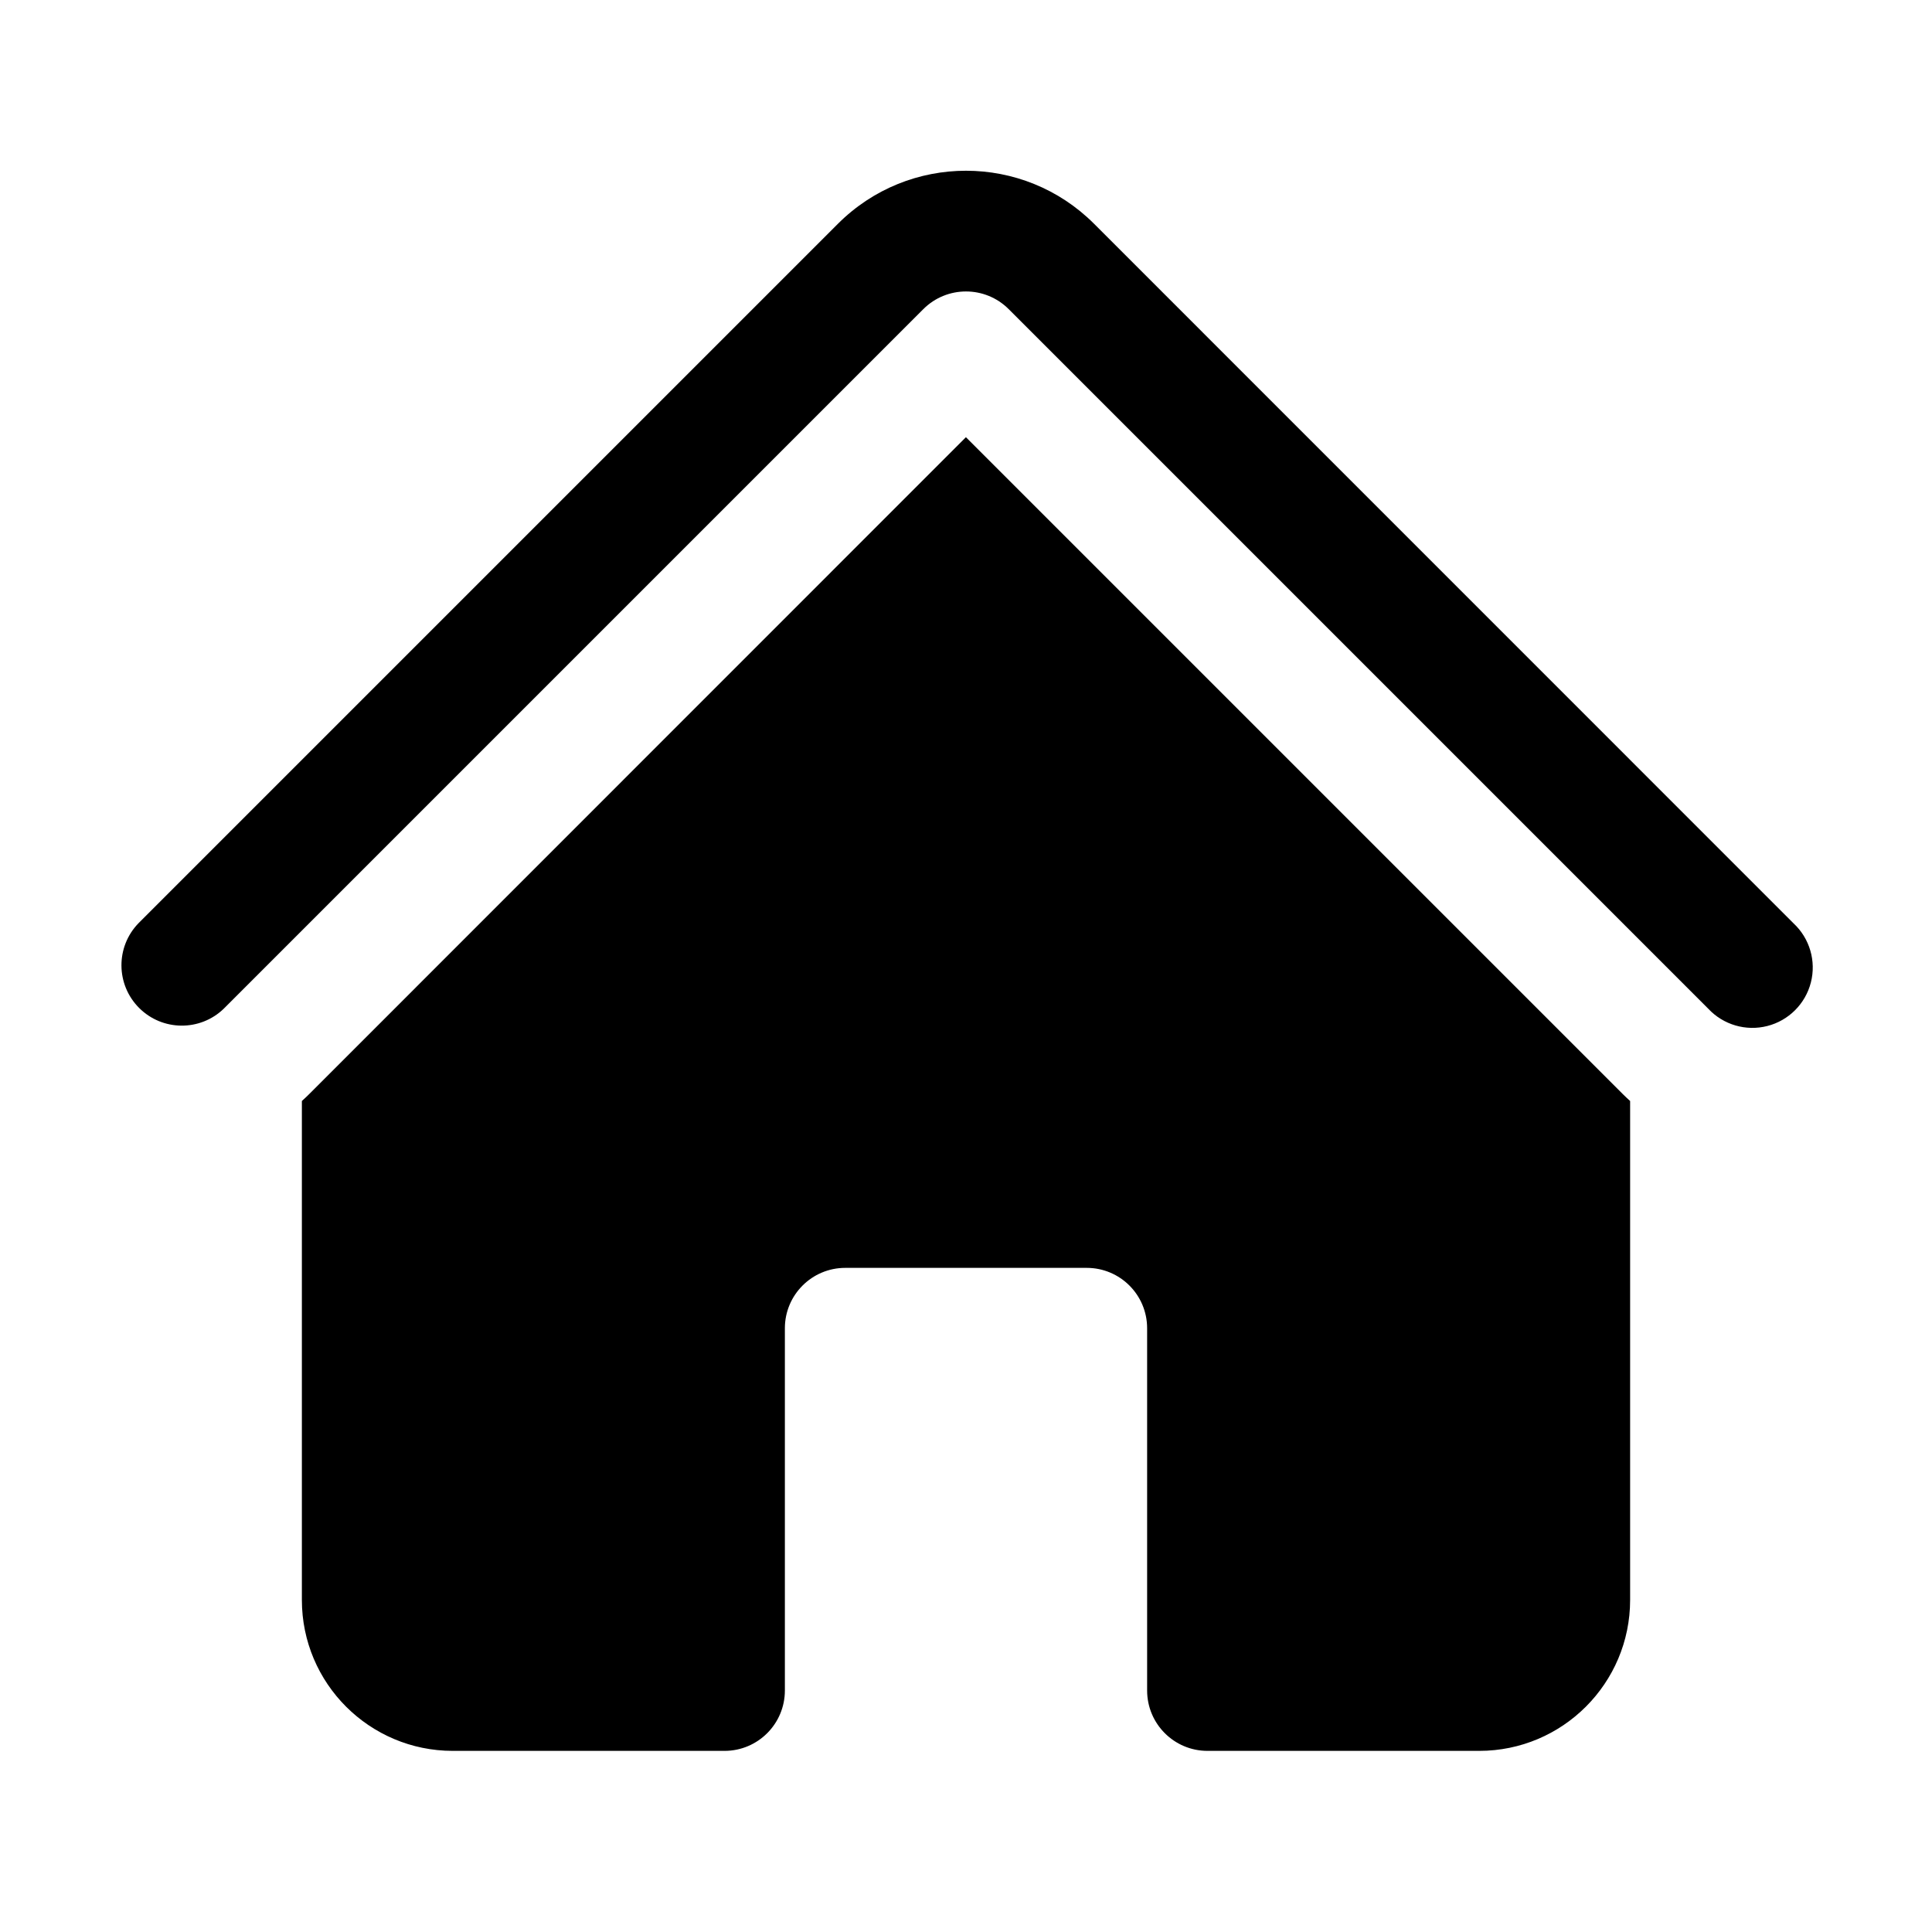
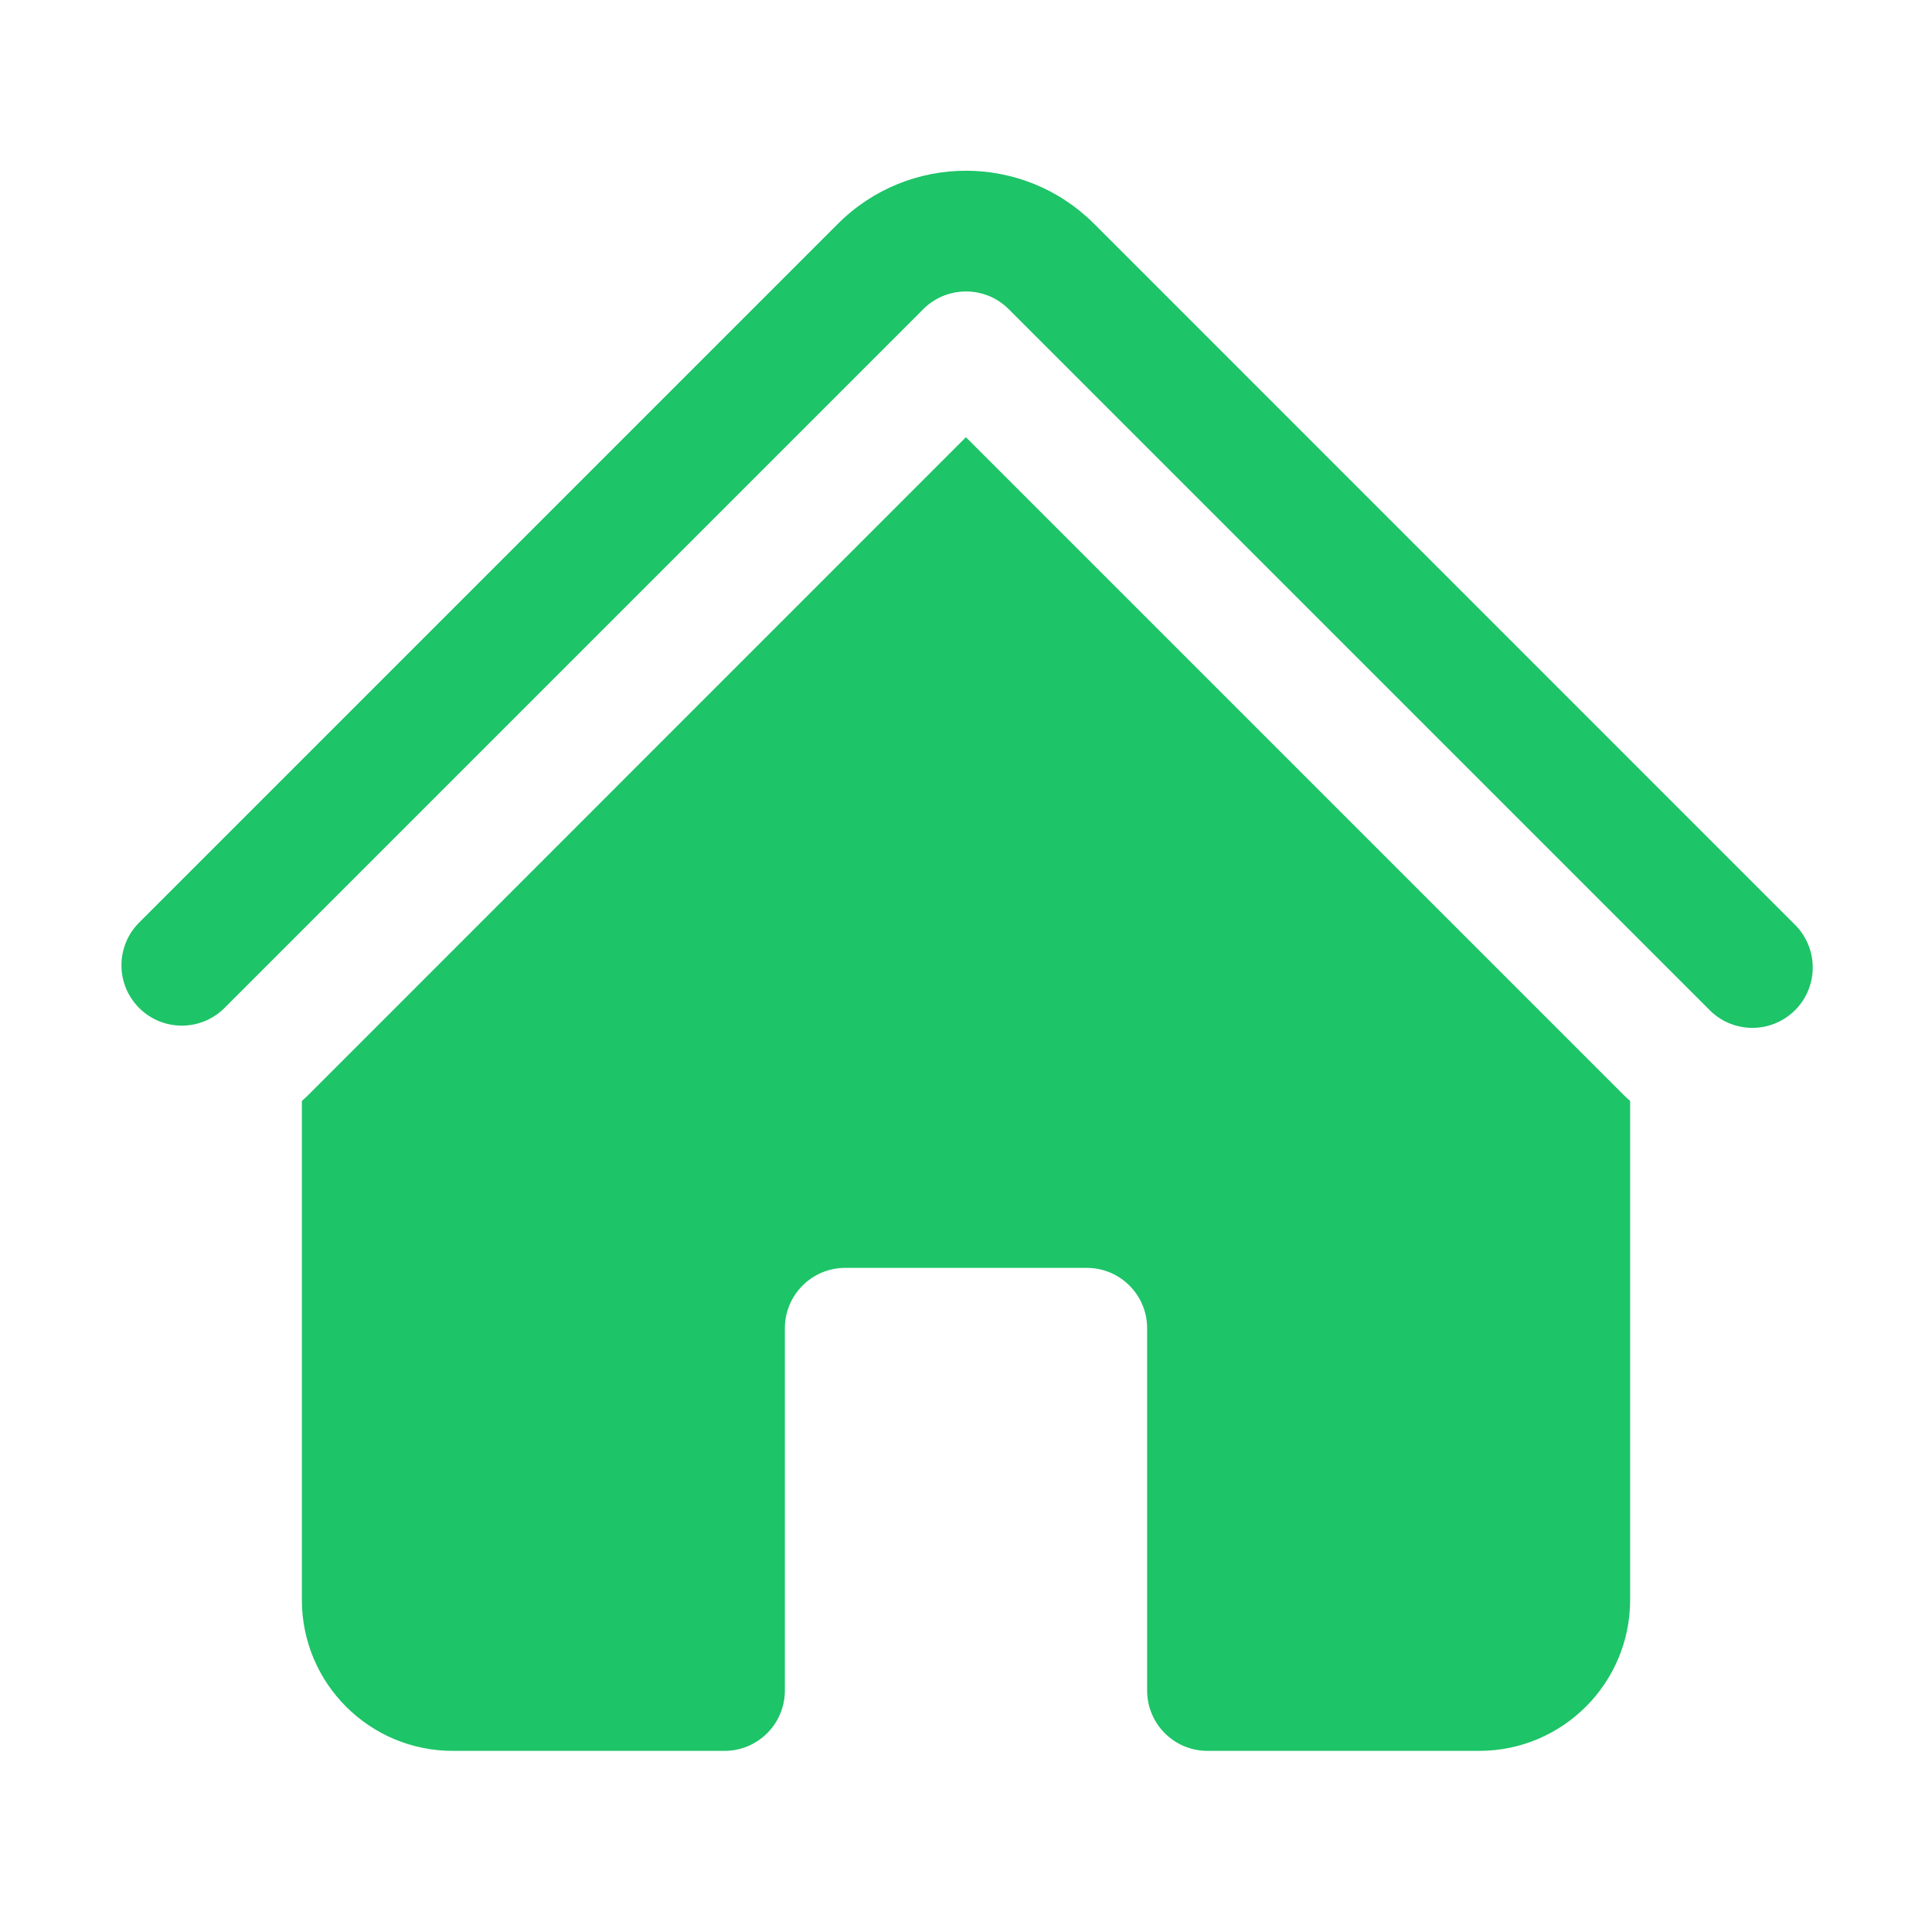
- <svg xmlns="http://www.w3.org/2000/svg" viewBox="0 0 24 24" fill="currentColor" class="                       text-ay-green h-5 w-5 transition-colors duration-150 group-hover:text-ay-green">
+ <svg xmlns="http://www.w3.org/2000/svg" viewBox="0 0 24 24" fill="#1dc468" class="                       text-ay-green h-5 w-5 transition-colors duration-150 group-hover:text-ay-green">
  <path d="M11.47 3.84a.75.75 0 011.06 0l8.69 8.69a.75.75 0 101.06-1.06l-8.689-8.69a2.25 2.25 0 00-3.182 0l-8.69 8.69a.75.75 0 001.061 1.06l8.69-8.69z" />
  <path d="M12 5.432l8.159 8.159c.03.03.06.058.091.086v6.198c0 1.035-.84 1.875-1.875 1.875H15a.75.75 0 01-.75-.75v-4.5a.75.75 0 00-.75-.75h-3a.75.75 0 00-.75.75V21a.75.75 0 01-.75.75H5.625a1.875 1.875 0 01-1.875-1.875v-6.198a2.29 2.29 0 00.091-.086L12 5.43z" />
</svg>
